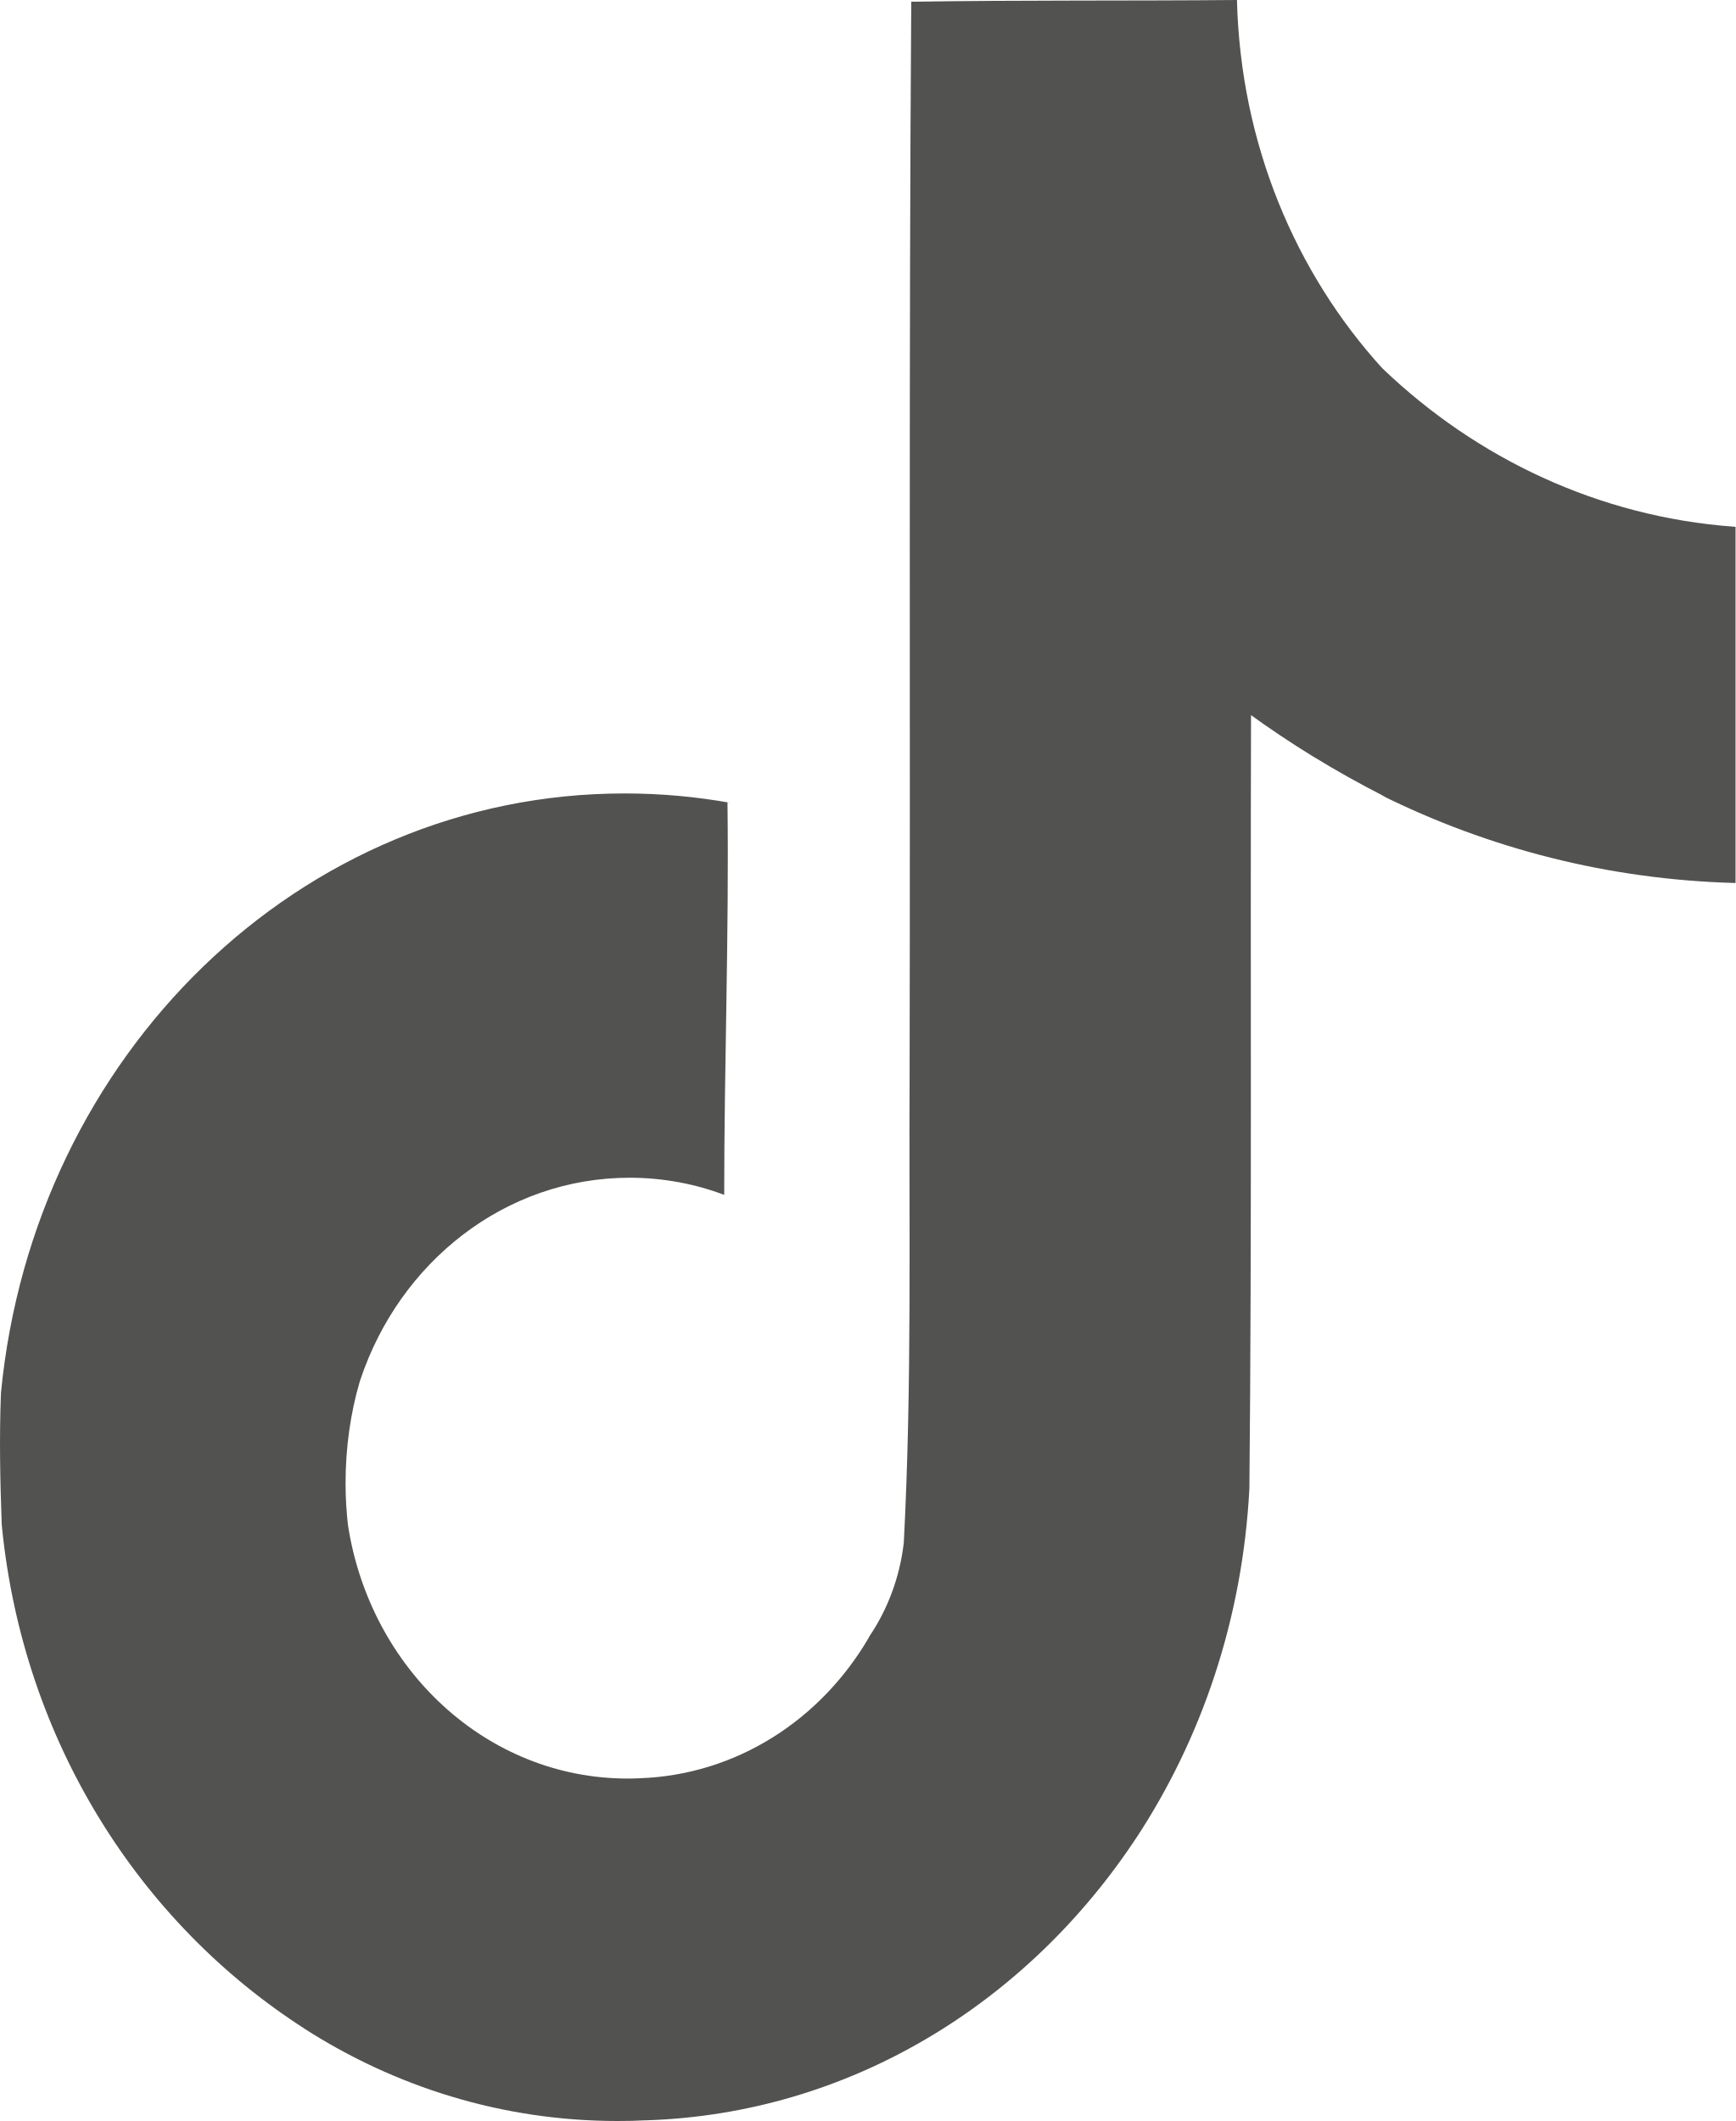
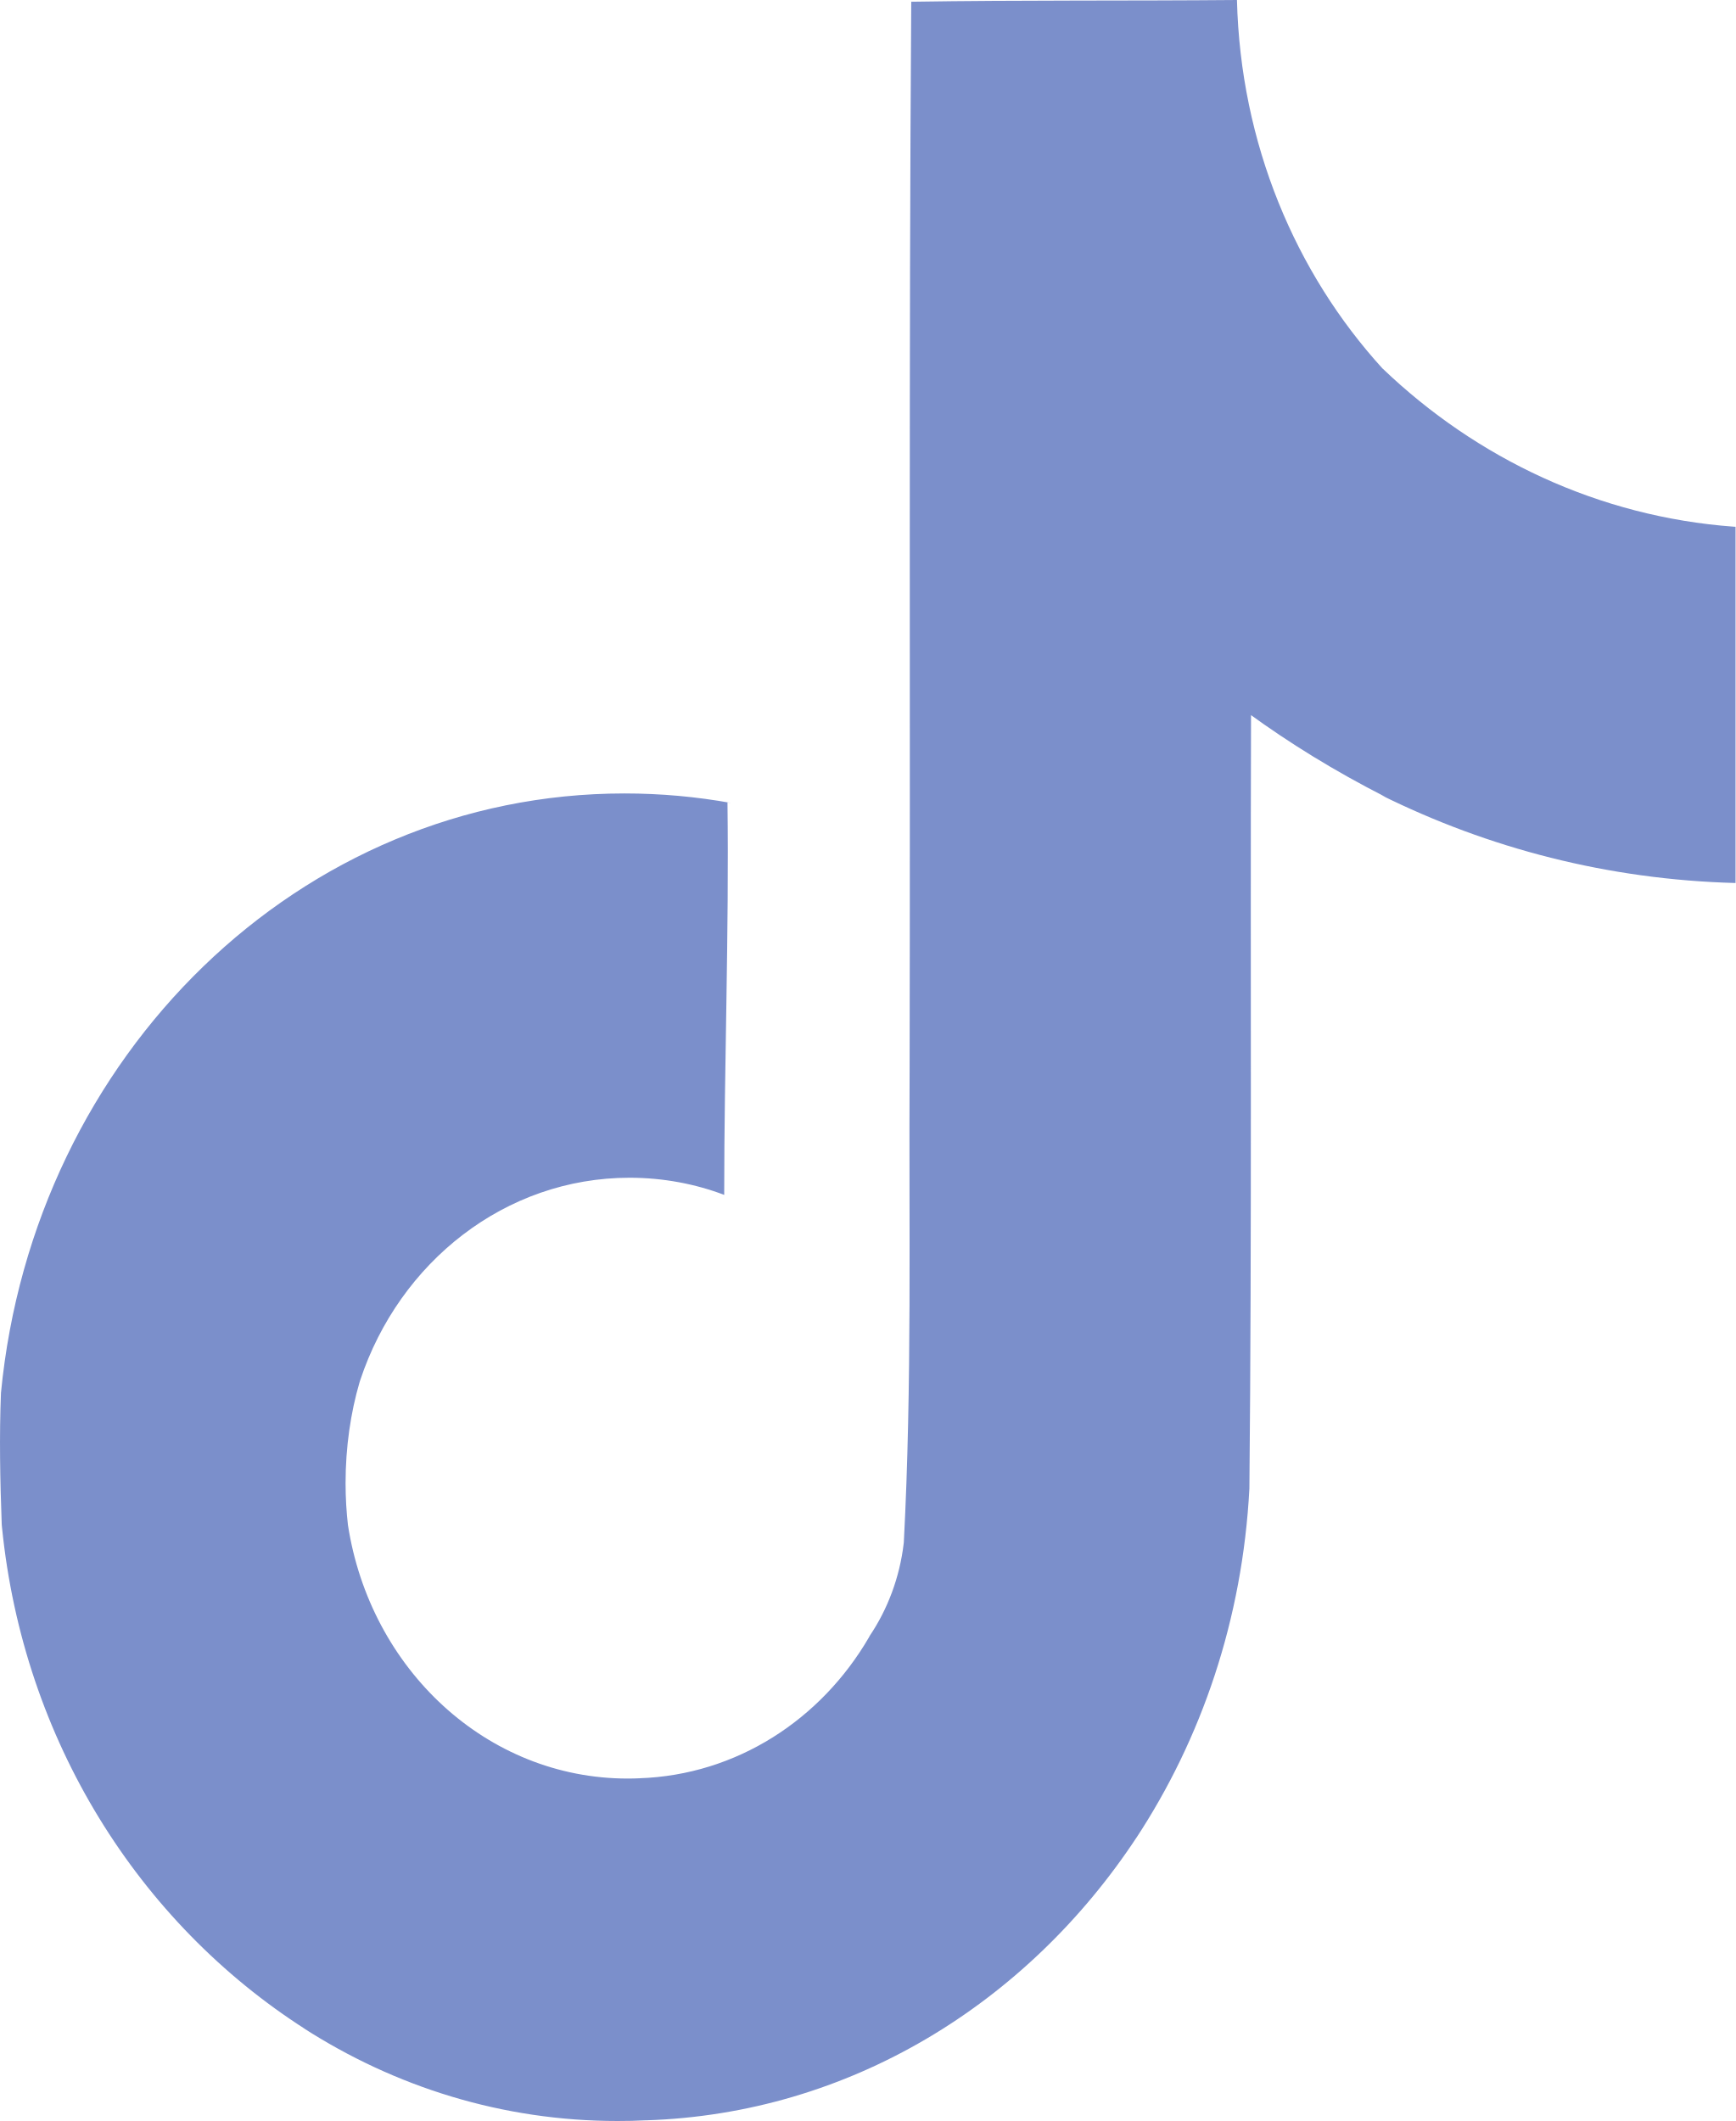
<svg xmlns="http://www.w3.org/2000/svg" width="18" height="22" viewBox="0 0 18 22" fill="none">
-   <path d="M9.454 0.018C10.585 6.96955e-08 11.707 0.01 12.829 0C12.866 1.49 13.435 2.831 14.341 3.825L14.34 3.823C15.314 4.756 16.582 5.36 17.981 5.463L18 5.464V9.159C16.679 9.124 15.437 8.8 14.318 8.244L14.374 8.269C13.833 7.993 13.375 7.709 12.939 7.392L12.975 7.417C12.967 10.094 12.984 12.771 12.958 15.439C12.887 16.798 12.461 18.038 11.779 19.073L11.793 19.051C10.652 20.787 8.803 21.926 6.701 21.993H6.691C6.606 21.998 6.506 22 6.405 22C5.21 22 4.093 21.646 3.141 21.032L3.169 21.049C1.437 19.942 0.242 18.048 0.021 15.845L0.018 15.814C0.001 15.356 -0.008 14.897 0.01 14.448C0.348 10.942 3.114 8.23 6.476 8.23C6.854 8.23 7.224 8.264 7.584 8.329L7.545 8.324C7.562 9.68 7.511 11.037 7.511 12.394C7.218 12.282 6.881 12.216 6.53 12.216C5.239 12.216 4.142 13.092 3.736 14.316L3.729 14.338C3.637 14.651 3.584 15.011 3.584 15.384C3.584 15.535 3.593 15.684 3.61 15.831L3.608 15.814C3.838 17.315 5.049 18.448 6.51 18.448C6.553 18.448 6.594 18.447 6.635 18.445H6.629C7.64 18.412 8.517 17.835 9.013 16.982L9.02 16.968C9.204 16.695 9.331 16.365 9.373 16.007L9.374 15.996C9.46 14.355 9.425 12.723 9.434 11.082C9.442 7.387 9.425 3.701 9.451 0.016L9.454 0.018Z" fill="#525251" />
+   <path d="M9.454 0.018C10.585 6.96955e-08 11.707 0.01 12.829 0C12.866 1.49 13.435 2.831 14.341 3.825L14.34 3.823C15.314 4.756 16.582 5.36 17.981 5.463L18 5.464V9.159C16.679 9.124 15.437 8.8 14.318 8.244L14.374 8.269C13.833 7.993 13.375 7.709 12.939 7.392L12.975 7.417C12.967 10.094 12.984 12.771 12.958 15.439C12.887 16.798 12.461 18.038 11.779 19.073L11.793 19.051C10.652 20.787 8.803 21.926 6.701 21.993H6.691C6.606 21.998 6.506 22 6.405 22C5.21 22 4.093 21.646 3.141 21.032L3.169 21.049C1.437 19.942 0.242 18.048 0.021 15.845L0.018 15.814C0.001 15.356 -0.008 14.897 0.01 14.448C0.348 10.942 3.114 8.23 6.476 8.23C6.854 8.23 7.224 8.264 7.584 8.329L7.545 8.324C7.562 9.68 7.511 11.037 7.511 12.394C7.218 12.282 6.881 12.216 6.53 12.216C5.239 12.216 4.142 13.092 3.736 14.316L3.729 14.338C3.637 14.651 3.584 15.011 3.584 15.384C3.584 15.535 3.593 15.684 3.61 15.831L3.608 15.814C3.838 17.315 5.049 18.448 6.51 18.448C6.553 18.448 6.594 18.447 6.635 18.445H6.629C7.64 18.412 8.517 17.835 9.013 16.982L9.02 16.968C9.204 16.695 9.331 16.365 9.373 16.007L9.374 15.996C9.46 14.355 9.425 12.723 9.434 11.082C9.442 7.387 9.425 3.701 9.451 0.016L9.454 0.018Z" fill="#7B8FCB" />
</svg>
